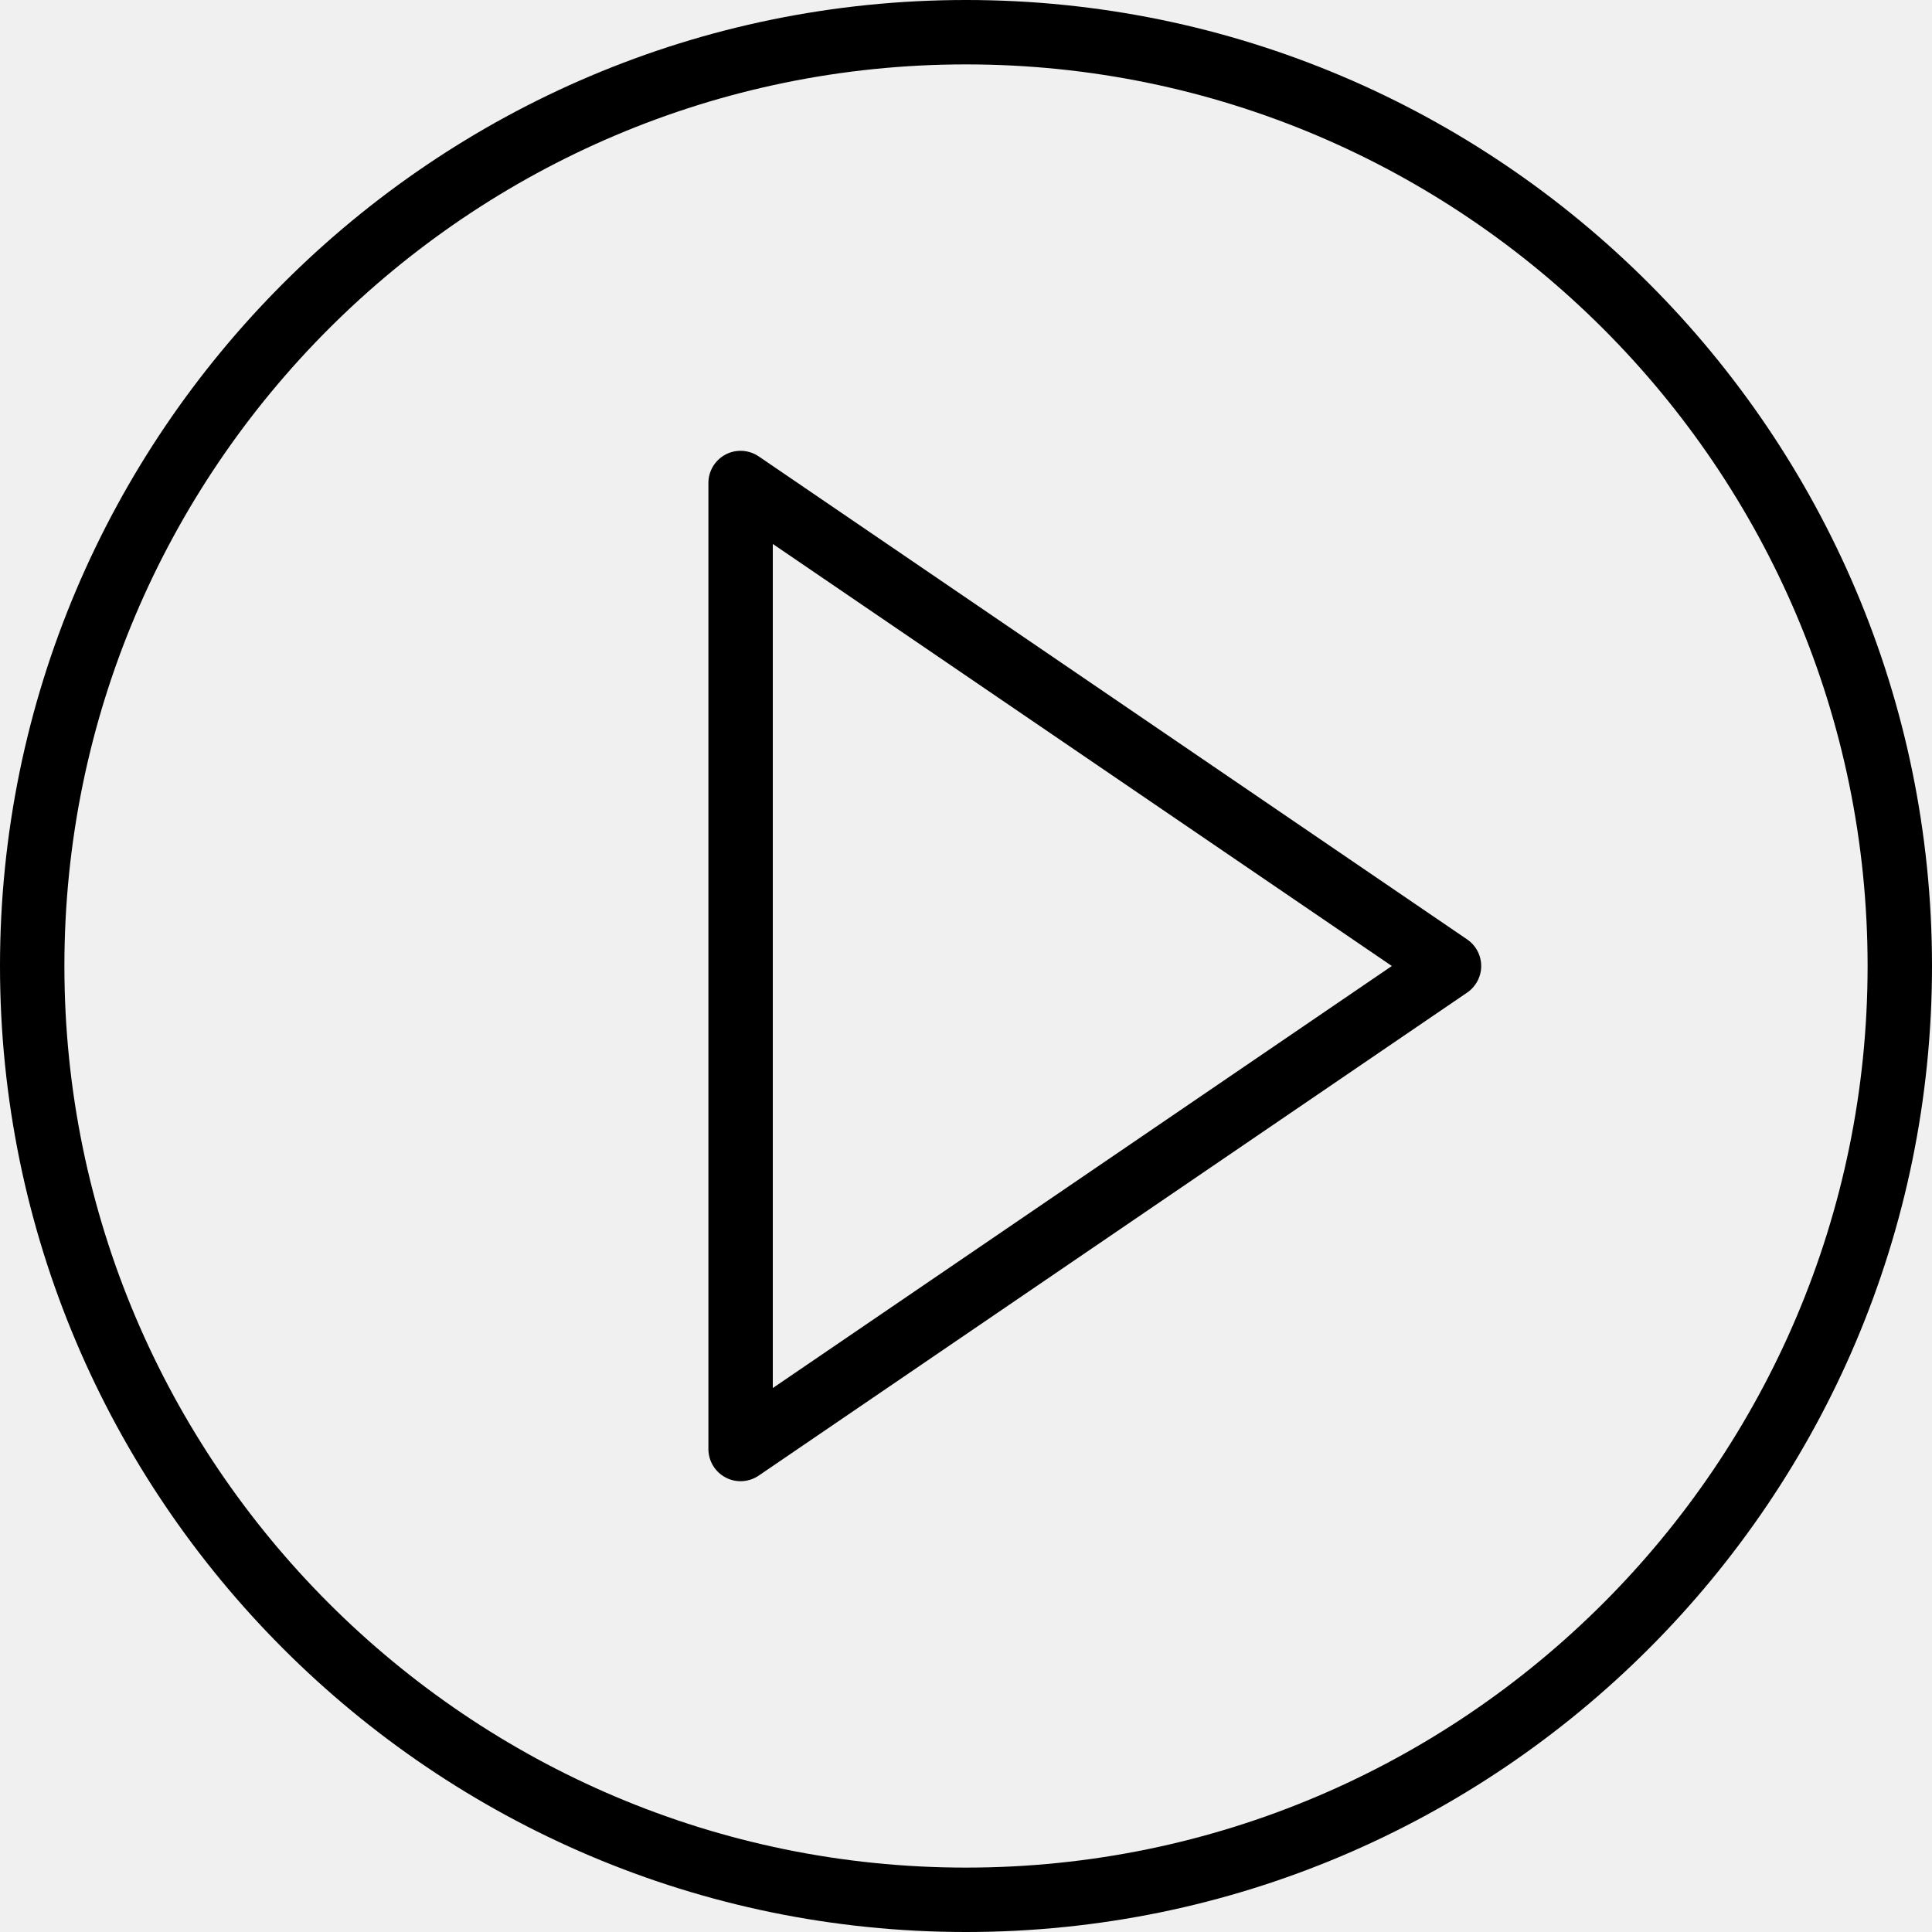
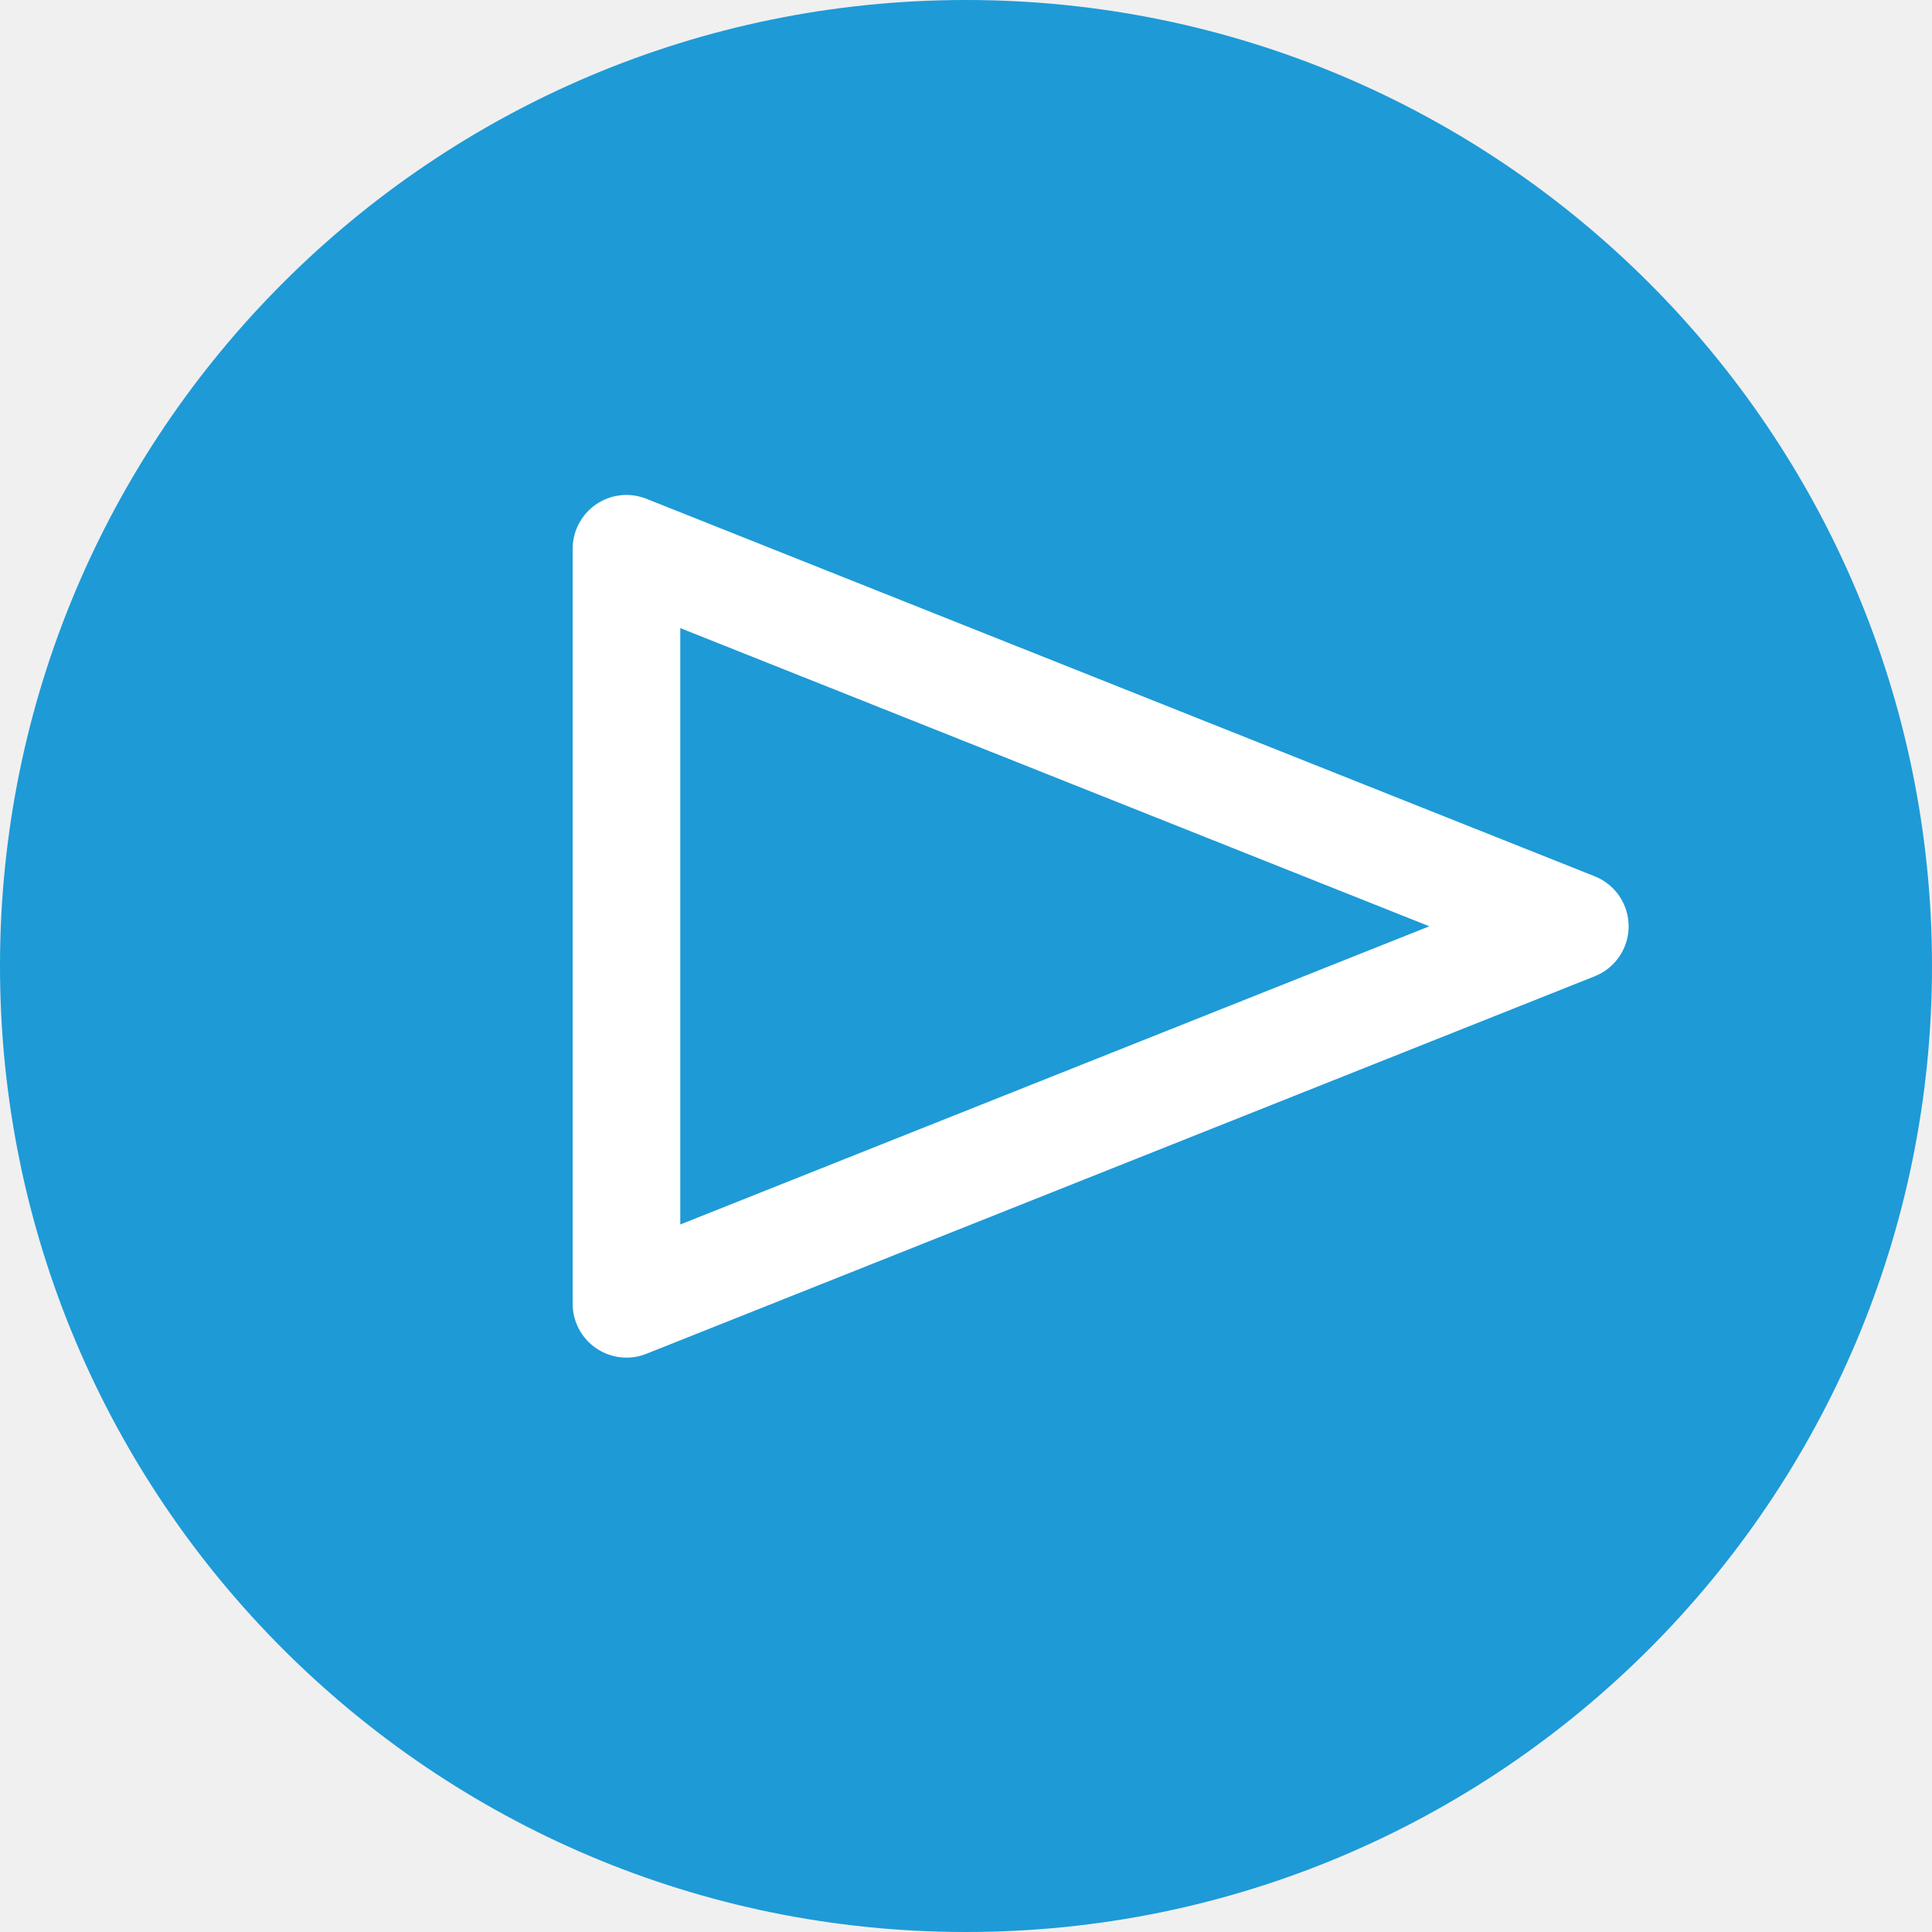
- <svg xmlns="http://www.w3.org/2000/svg" fill="#000000" height="800px" width="800px" version="1.1" id="Capa_1" viewBox="0 0 60 60" xml:space="preserve">
+ <svg xmlns="http://www.w3.org/2000/svg" version="1.1" id="Layer_1" x="0px" y="0px" width="71px" height="70.999px" viewBox="0 0 71 70.999" enable-background="new 0 0 71 70.999" xml:space="preserve">
  <g>
-     <path d="M45.563,29.174l-22-15c-0.307-0.208-0.703-0.231-1.031-0.058C22.205,14.289,22,14.629,22,15v30   c0,0.371,0.205,0.711,0.533,0.884C22.679,45.962,22.84,46,23,46c0.197,0,0.394-0.059,0.563-0.174l22-15   C45.836,30.64,46,30.331,46,30S45.836,29.36,45.563,29.174z M24,43.107V16.893L43.225,30L24,43.107z" />
-     <path d="M30,0C13.458,0,0,13.458,0,30s13.458,30,30,30s30-13.458,30-30S46.542,0,30,0z M30,58C14.561,58,2,45.439,2,30   S14.561,2,30,2s28,12.561,28,28S45.439,58,30,58z" />
+     <circle fill="#1E9AD7" cx="35.5" cy="35.5" r="35.5" />
+     <g>
+       <g>
+         <path fill="#FFFFFF" d="M23.023,49.892c-0.391,0-0.777-0.115-1.111-0.342c-0.541-0.367-0.867-0.98-0.867-1.637V20.167     c0-0.655,0.326-1.269,0.867-1.637c0.543-0.368,1.232-0.442,1.842-0.2l34.852,13.874c0.75,0.299,1.246,1.026,1.246,1.837     c0,0.81-0.496,1.537-1.246,1.836L23.754,49.751C23.518,49.847,23.27,49.892,23.023,49.892z M25,23.082v21.917l27.527-10.958     L25,23.082z" />
+       </g>
+     </g>
  </g>
</svg>
